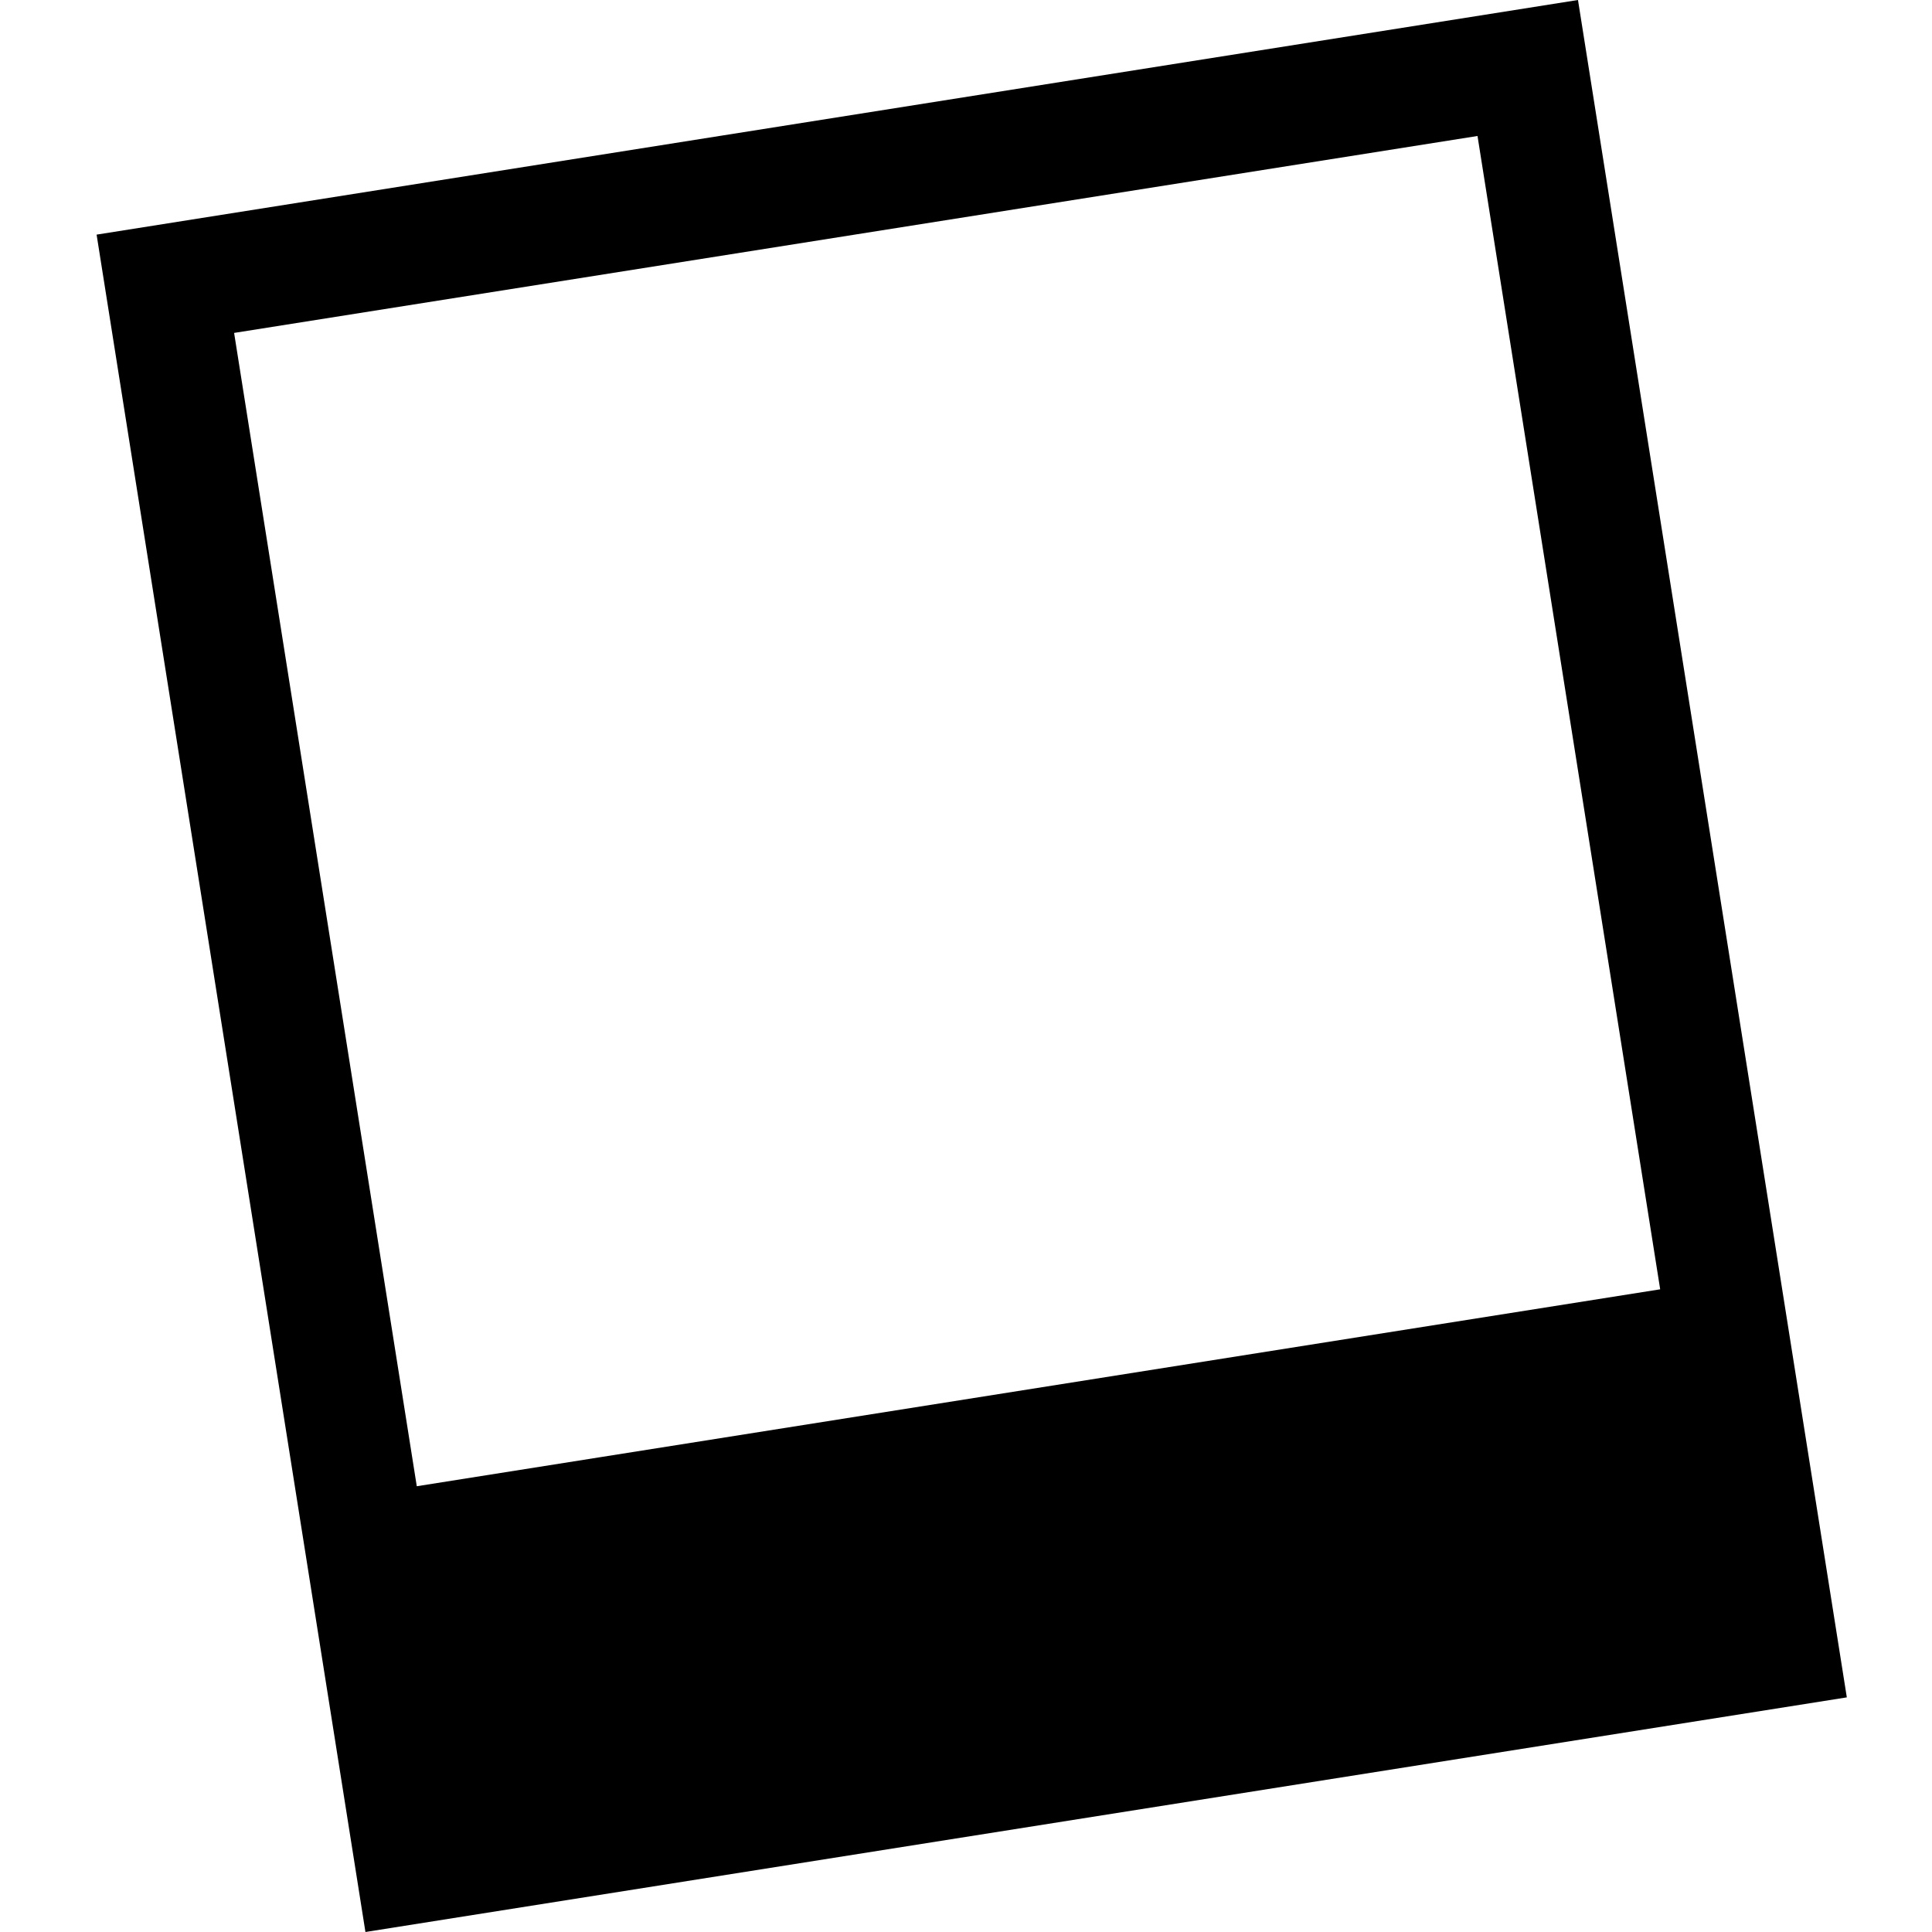
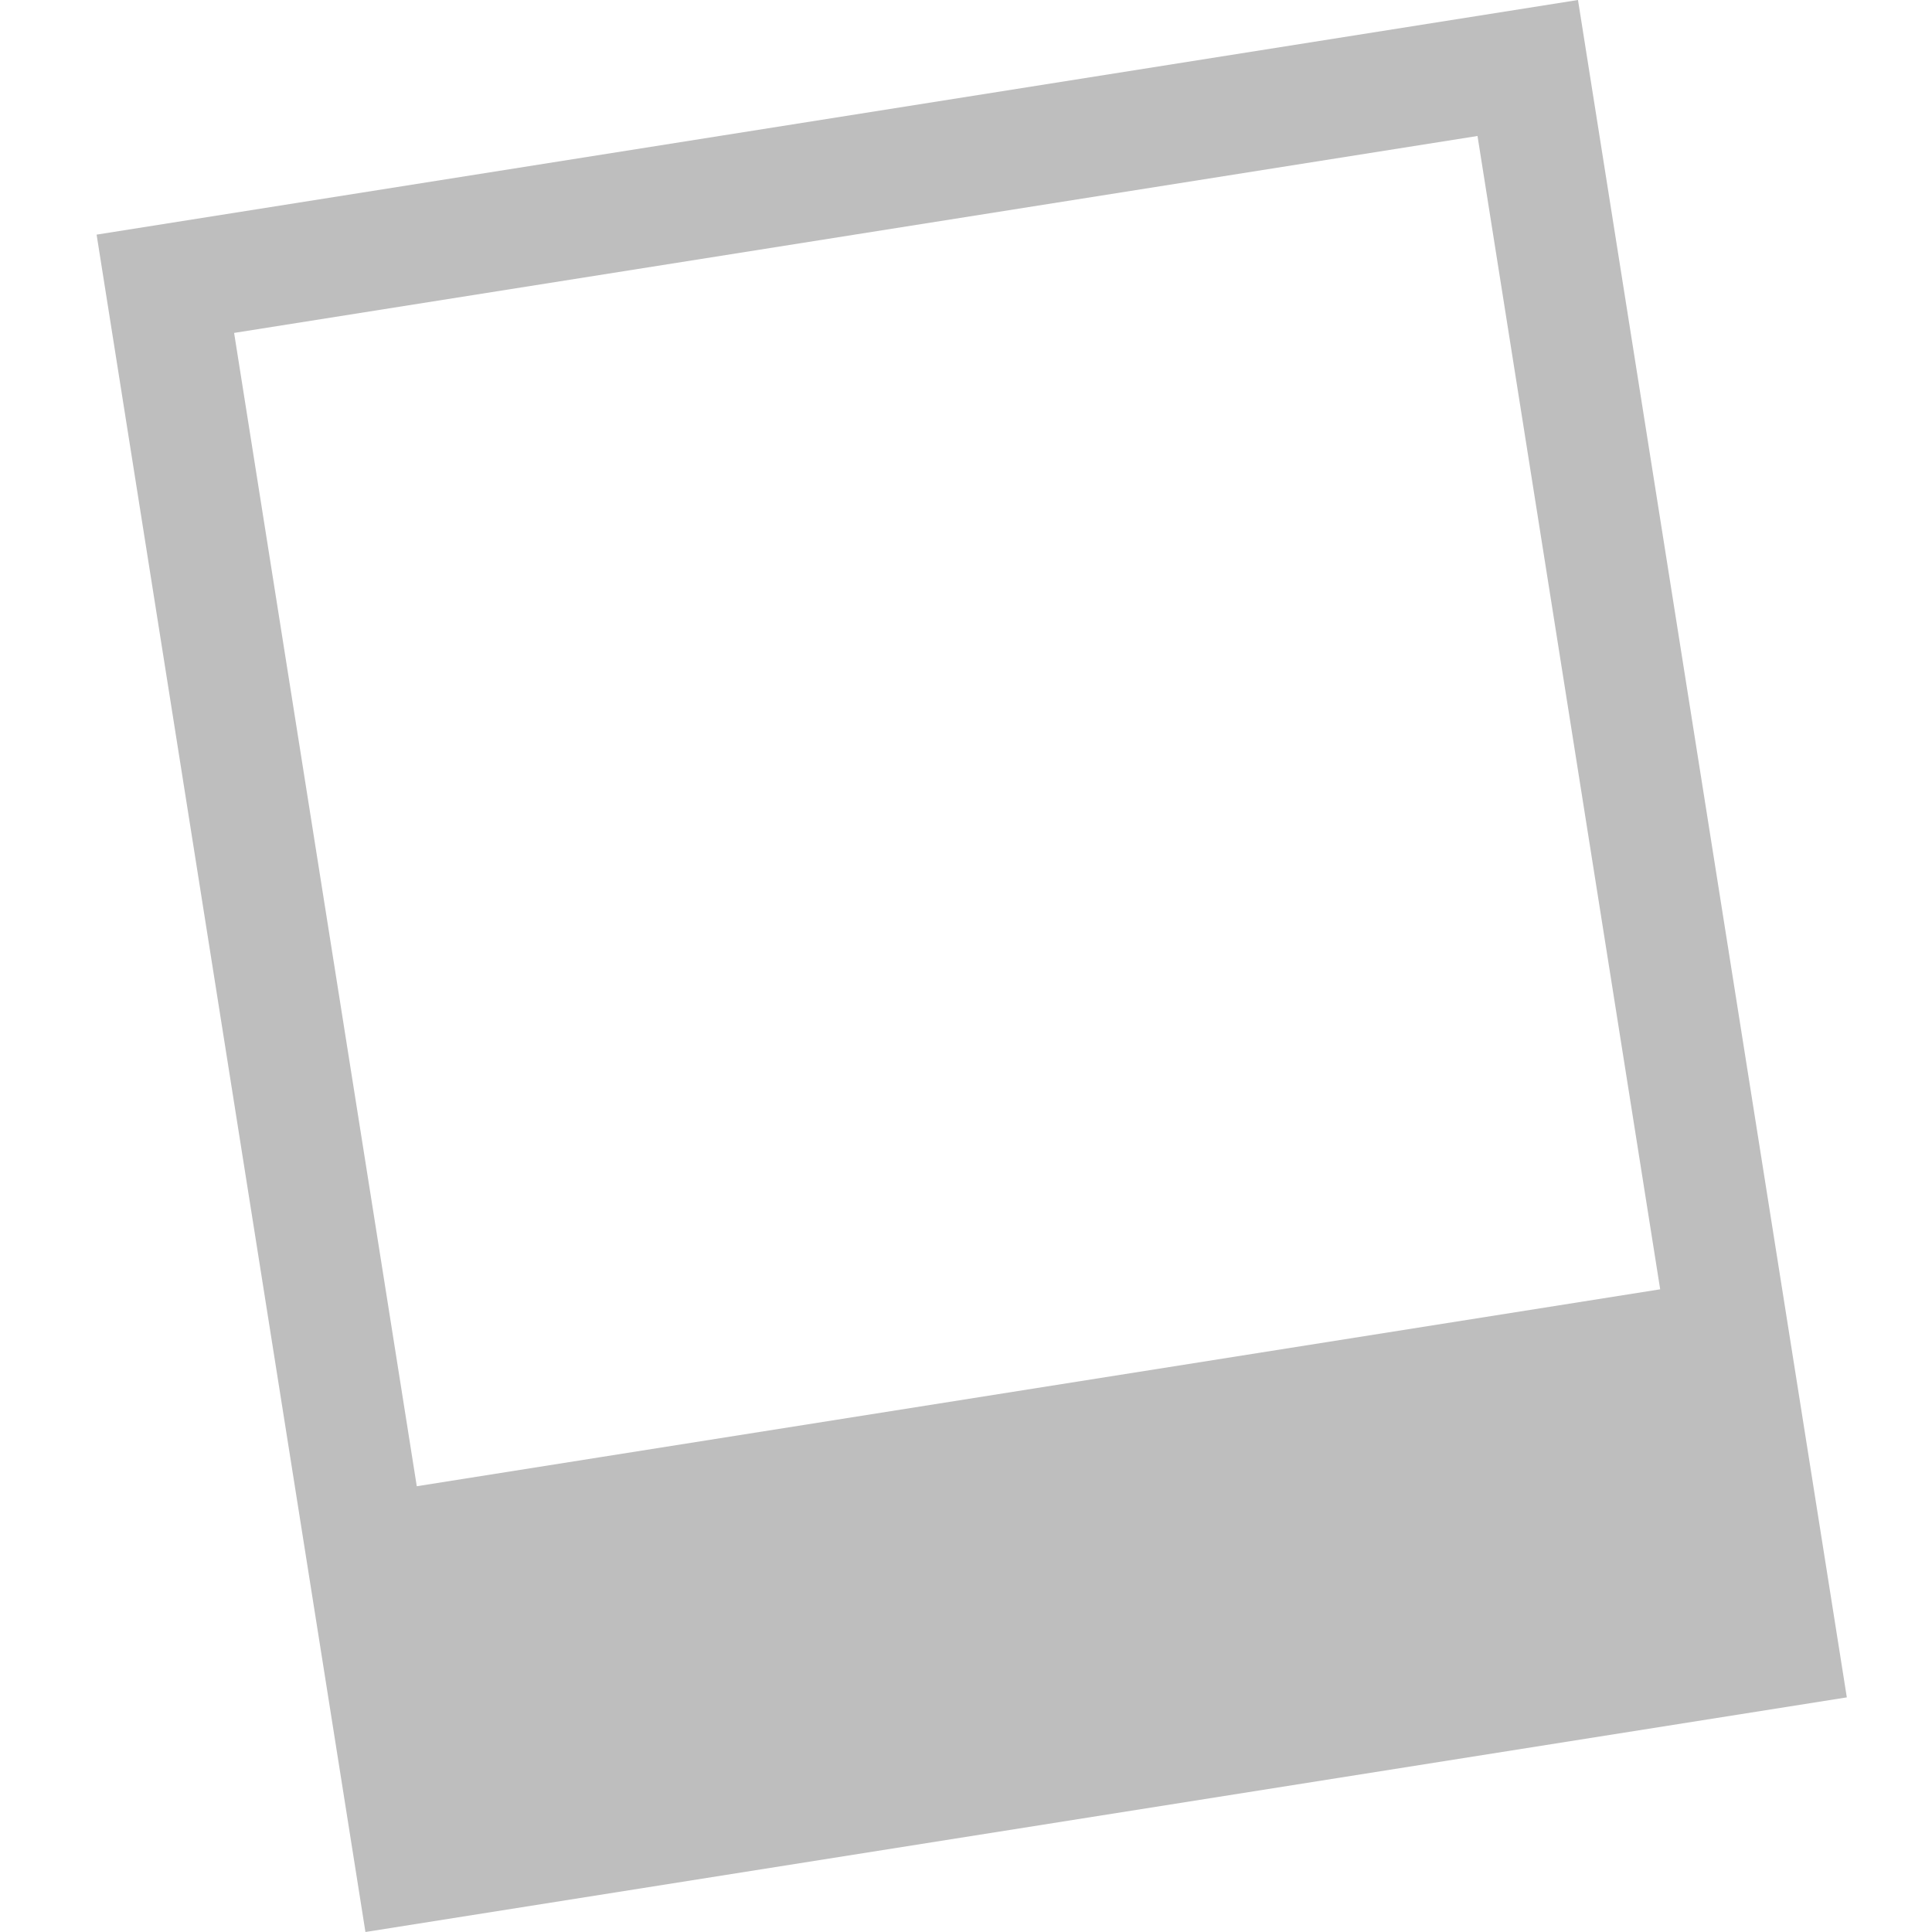
<svg xmlns="http://www.w3.org/2000/svg" width="100" height="100" viewBox="0 0 100 100" version="1.1">
-   <g style="fill:black;fill-rule:evenodd;stroke:none" transform="matrix(0.6220322,0,0,0.6220336,4.421302,-0.09844252) translate(-140,-210) rotate(-9,1531.329,-759.2591)">
+   <g style="fill:#bebebe;fill-rule:evenodd;stroke:none" transform="matrix(0.6220322,0,0,0.6220336,4.421302,-0.09844252) translate(-140,-210) rotate(-9,1531.329,-759.2591)">
    <path d="M 128.148,122.763 V 143 H 3.344 V 0 H 128.148 Z M 118.12,9.868 H 13.366 V 107.033 H 118.12 Z" />
  </g>
</svg>
